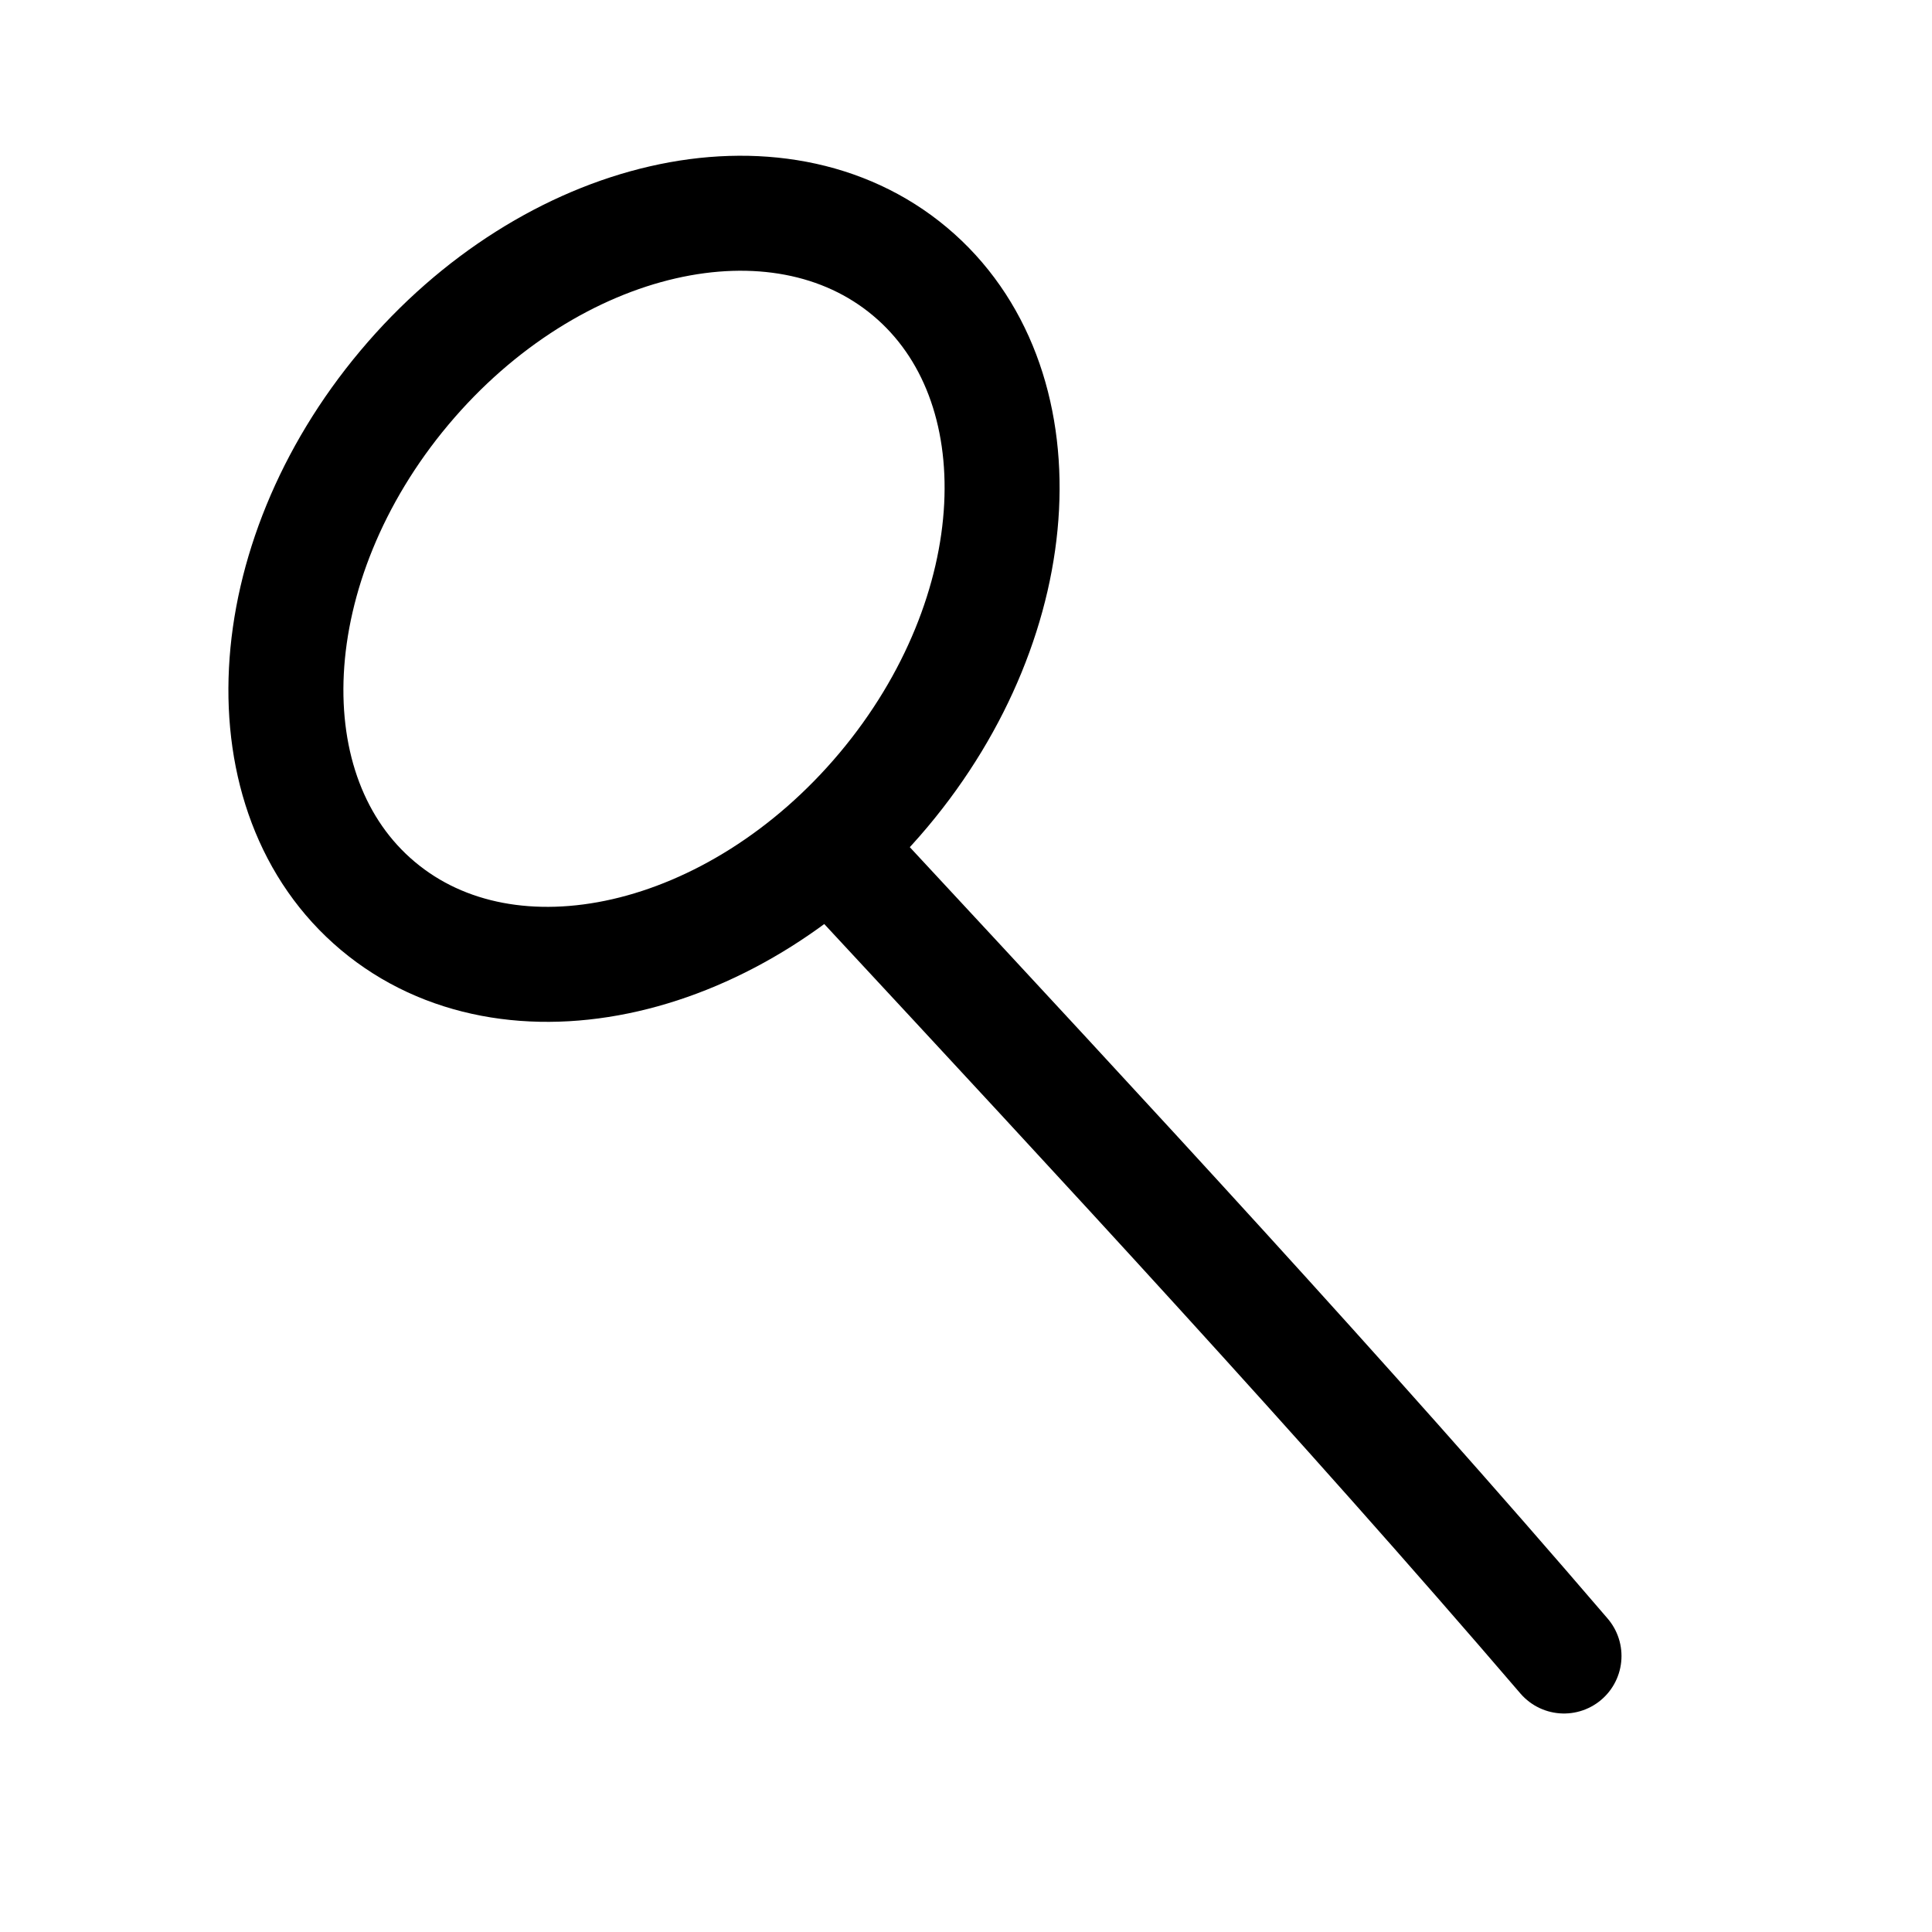
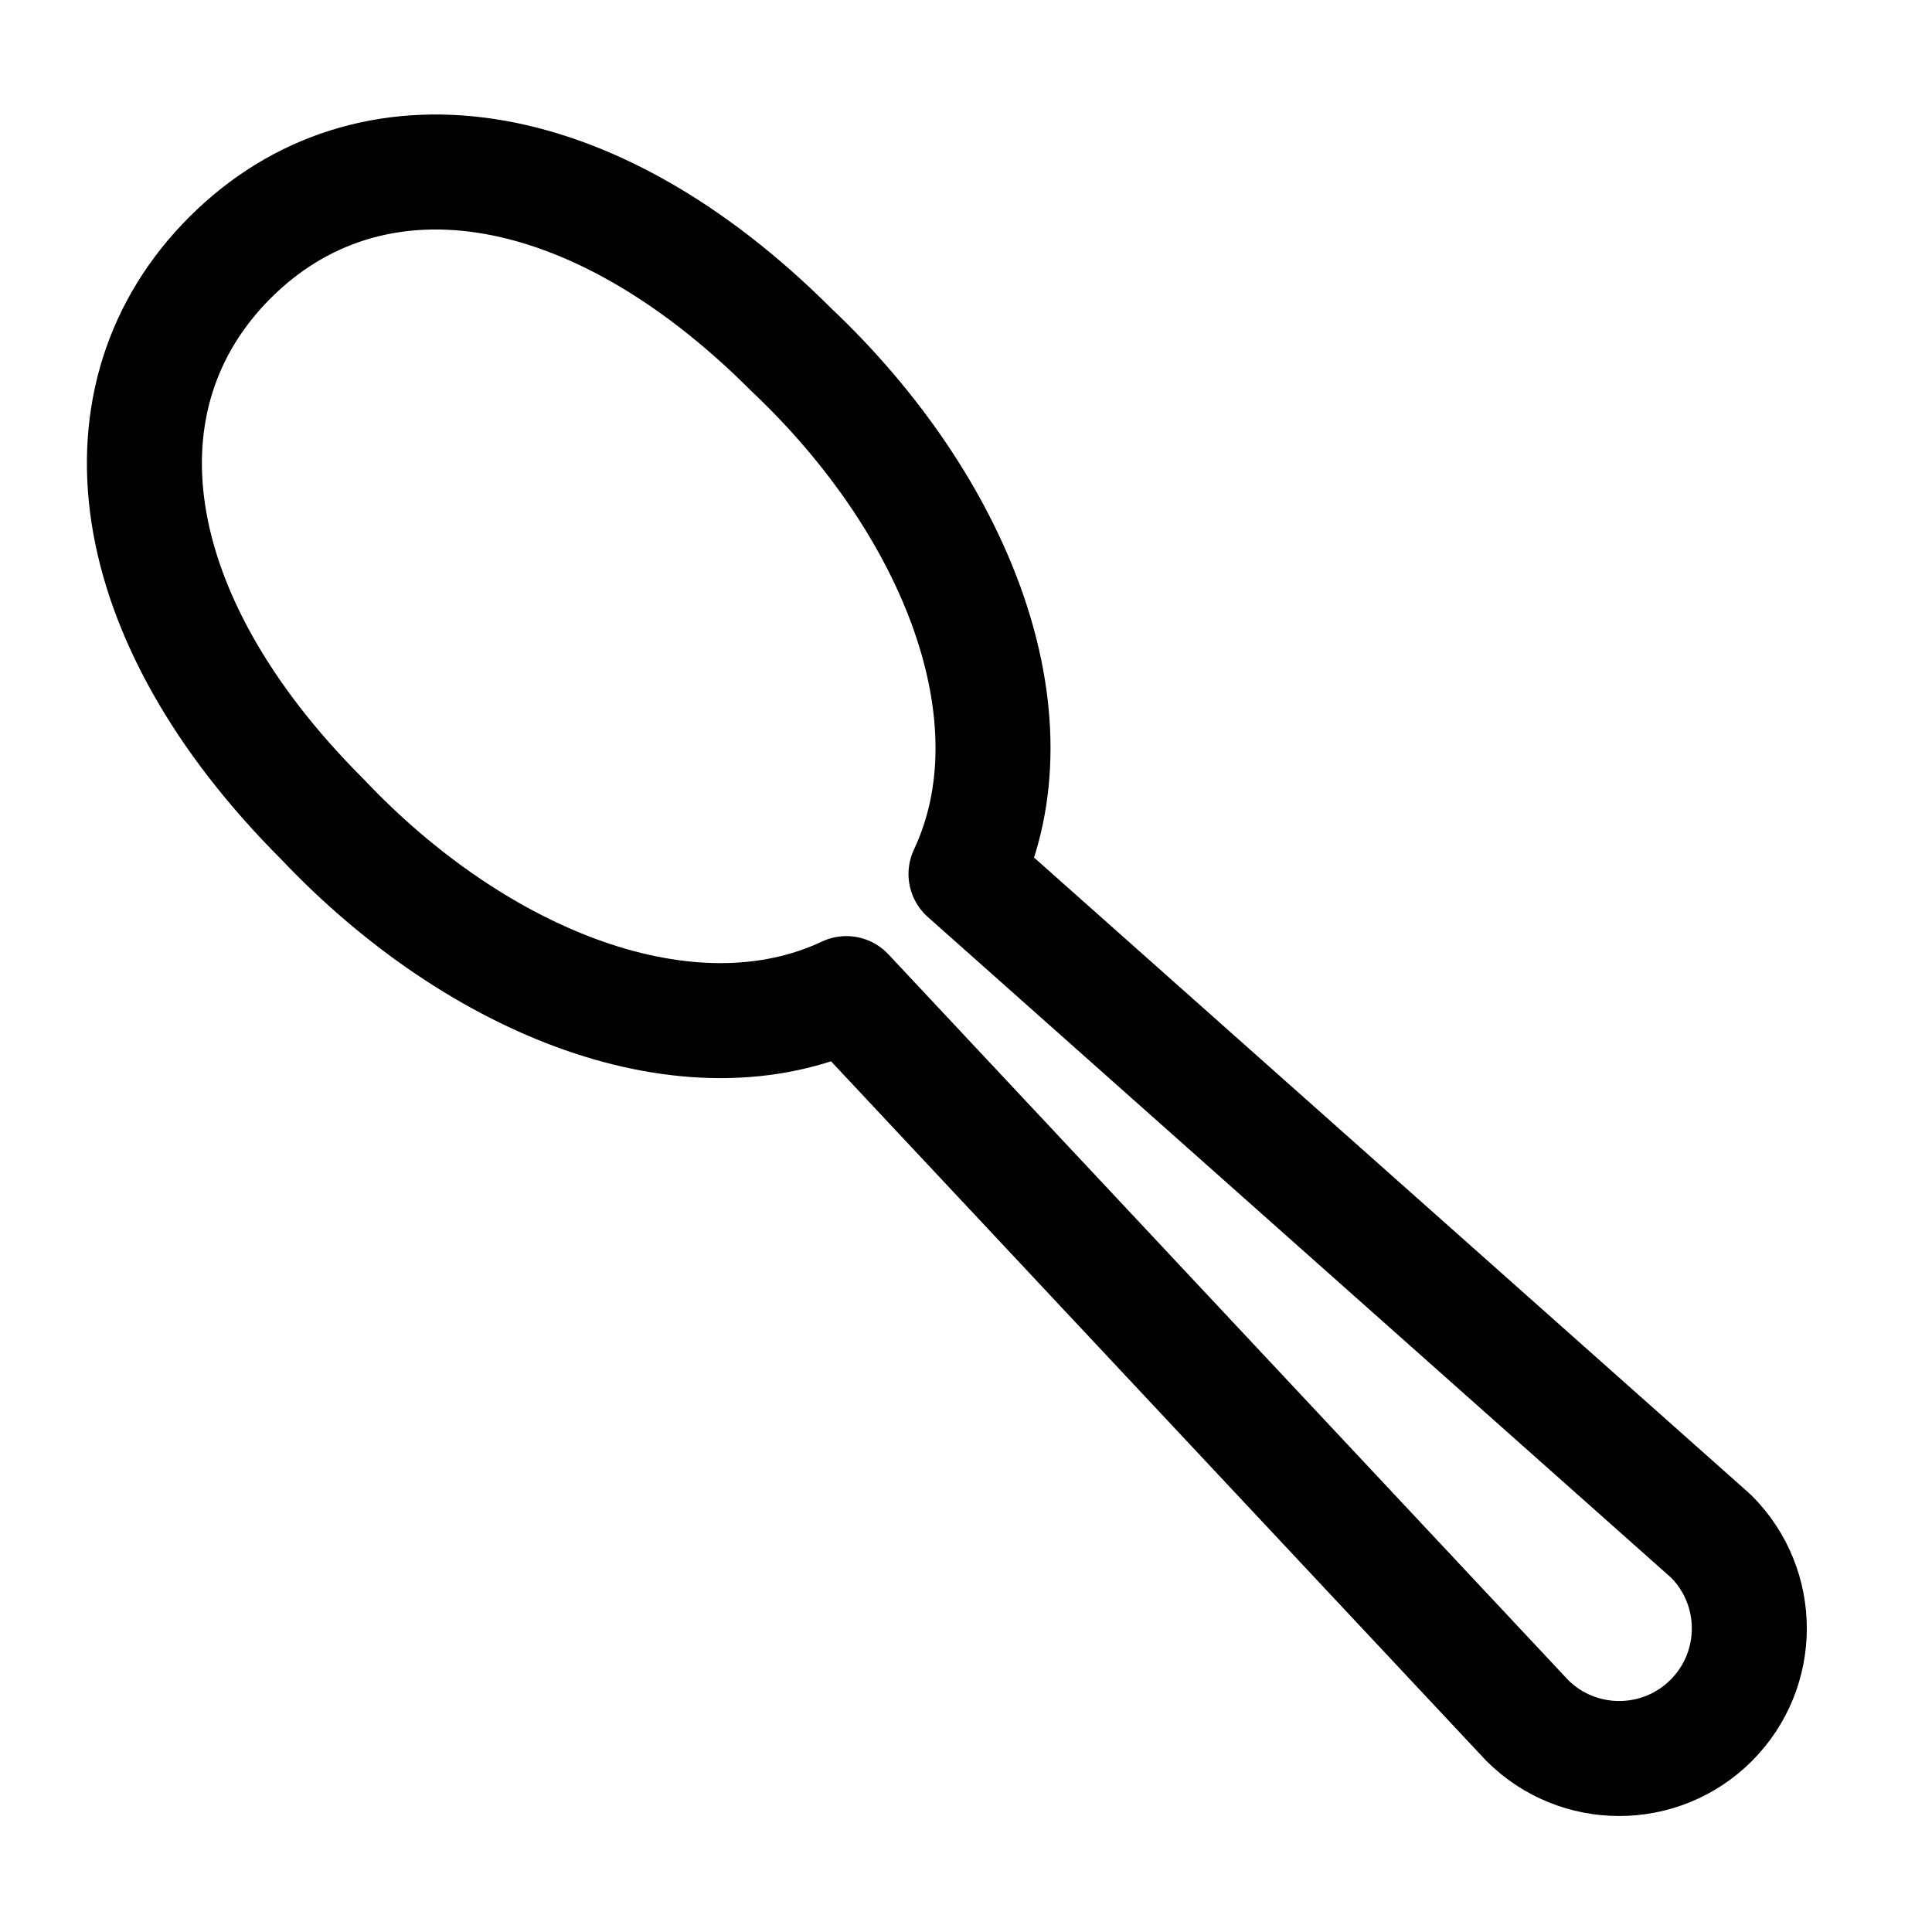
<svg xmlns="http://www.w3.org/2000/svg" width="21" height="21" version="1.1" viewBox="0 0 21 21">
  <g fill="none" stroke="#000" stroke-linecap="round" stroke-linejoin="round" stroke-width="1.25">
-     <ellipse cx="7" cy="6.4" rx="3.4" ry="4.5" transform="rotate(40 7 6.4)" />
-     <path d="M9.4 9.6C12 12.4 14.6 15.2 17 18" />
+     <path d="M9.2 10.8C7.5 11.6 5.2 10.7 3.5 8.9C1.3 6.7 1 4.3 2.5 2.8C4 1.3 6.4 1.6 8.6 3.8C10.4 5.5 11.3 7.8 10.5 9.5L18.6 16.7A1.4 1.4 0 0 1 16.6 18.7Z" />
  </g>
</svg>
